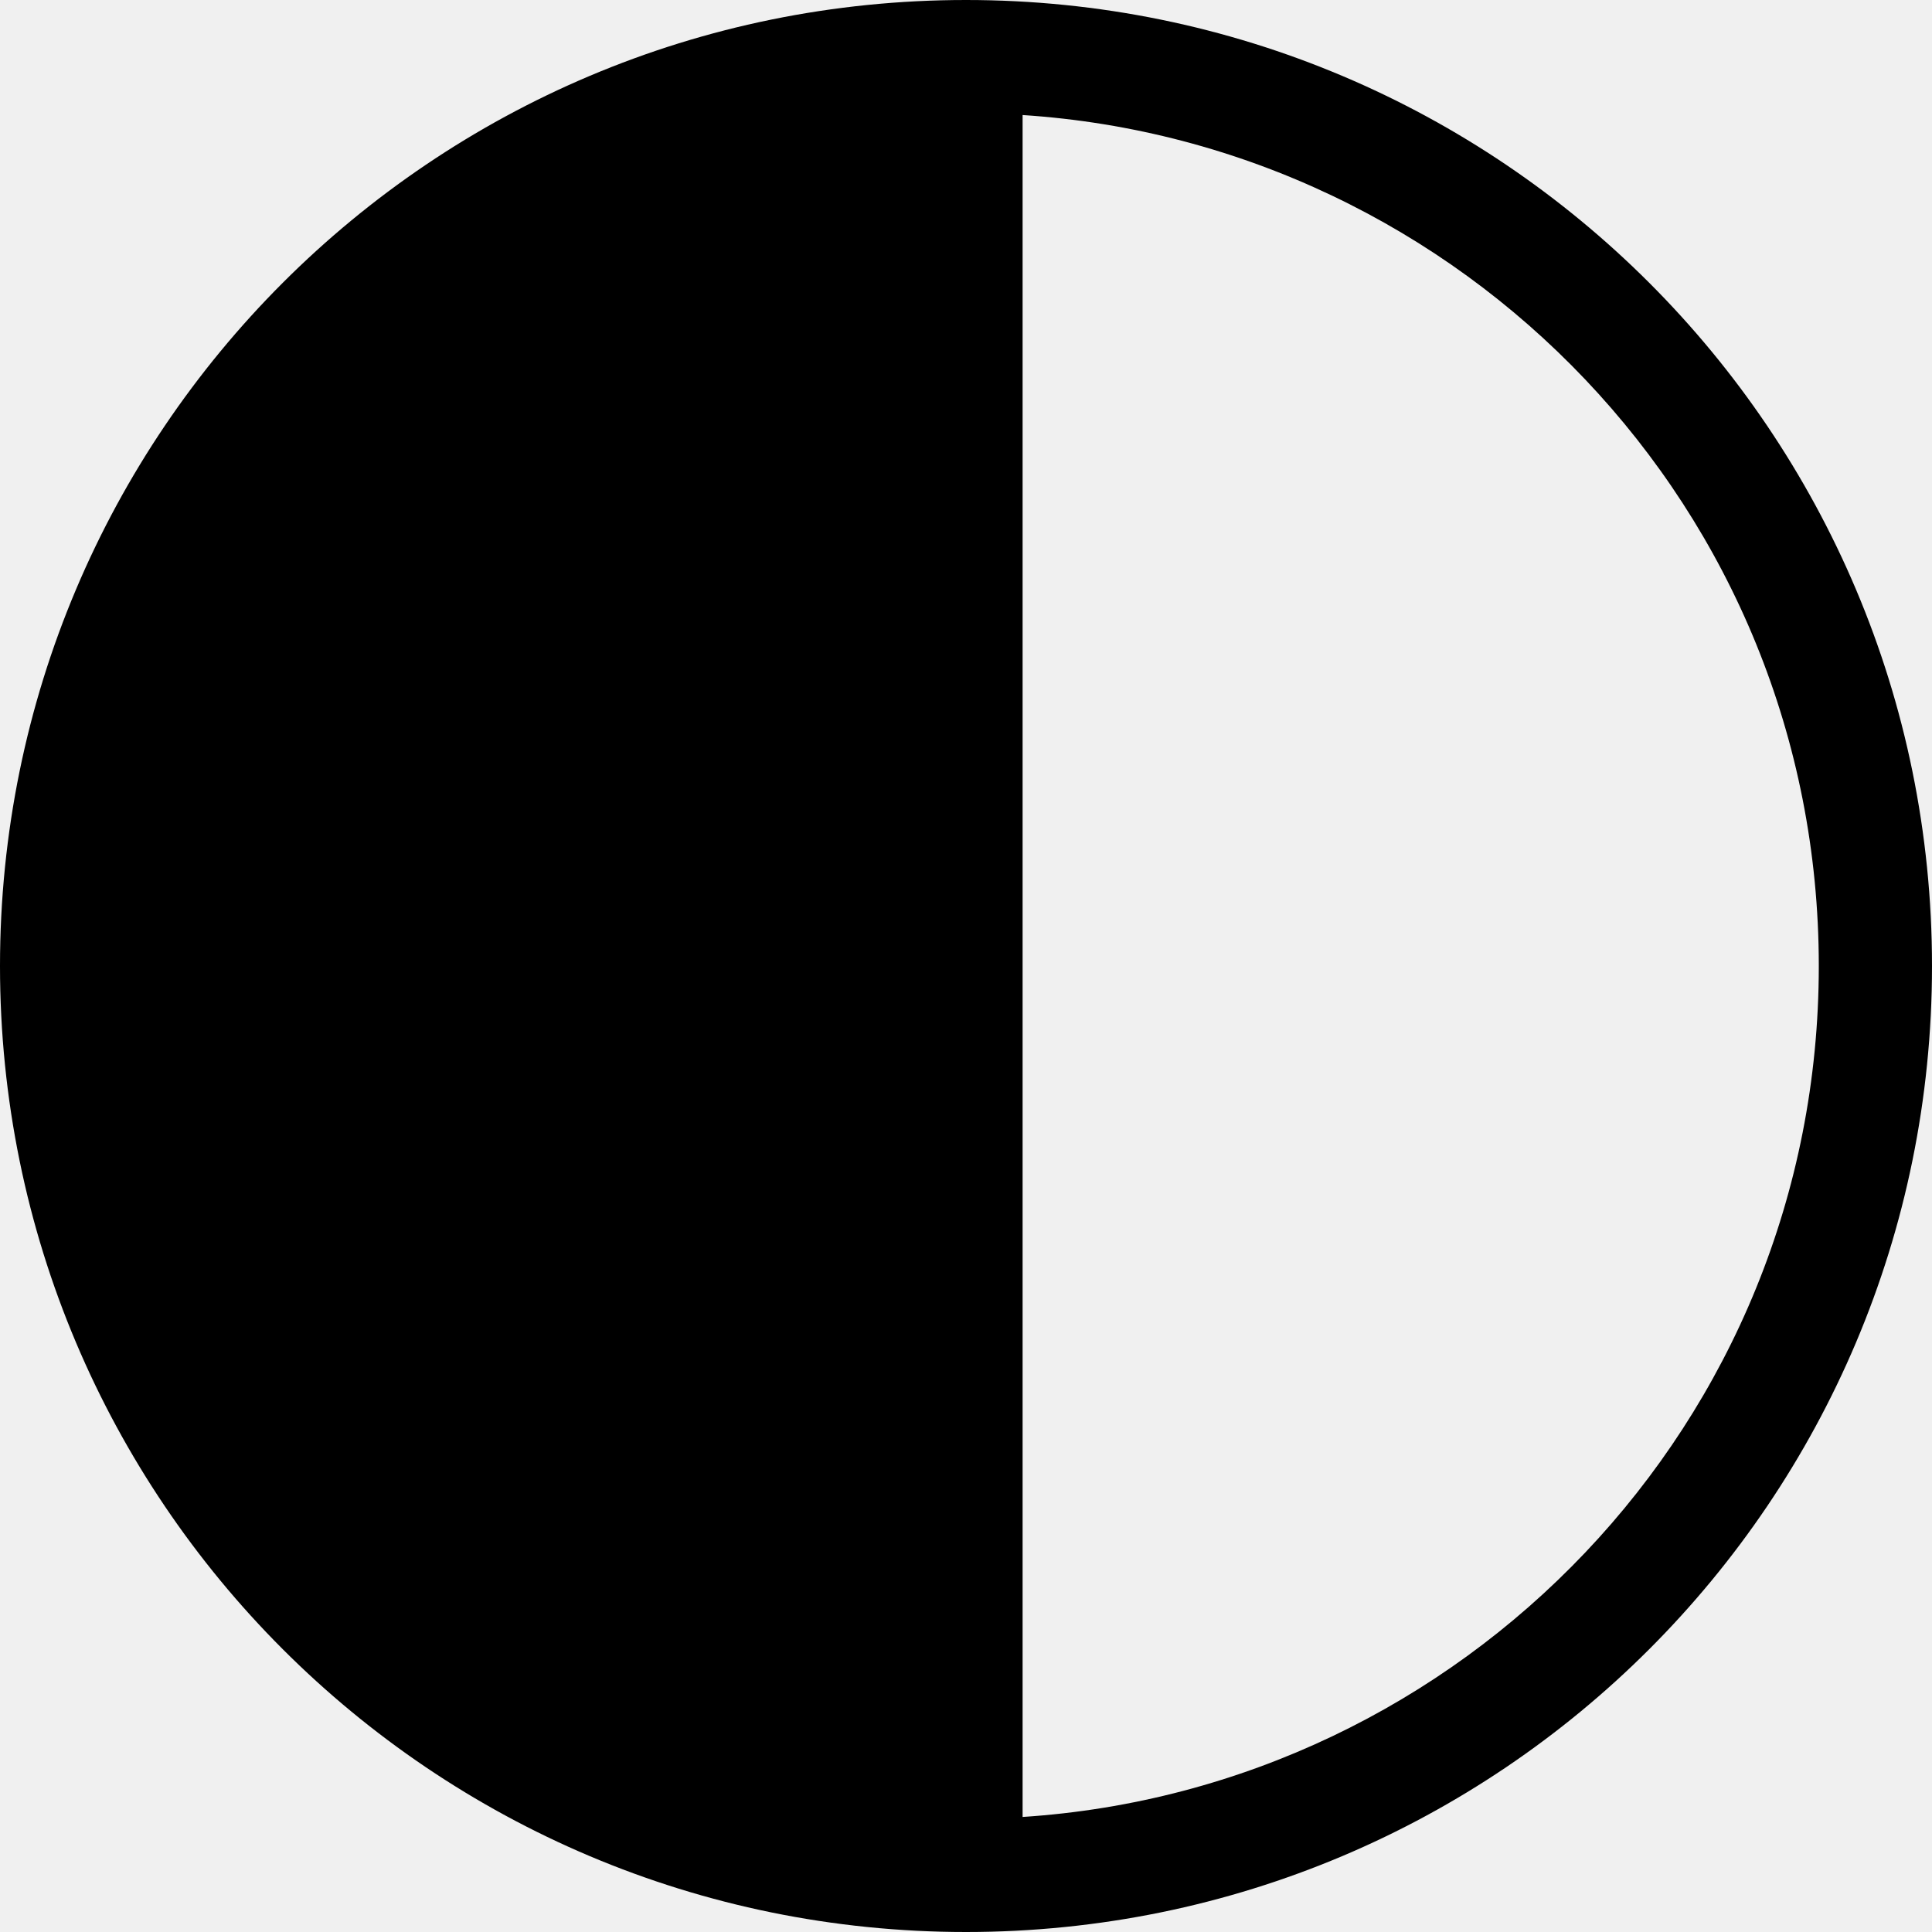
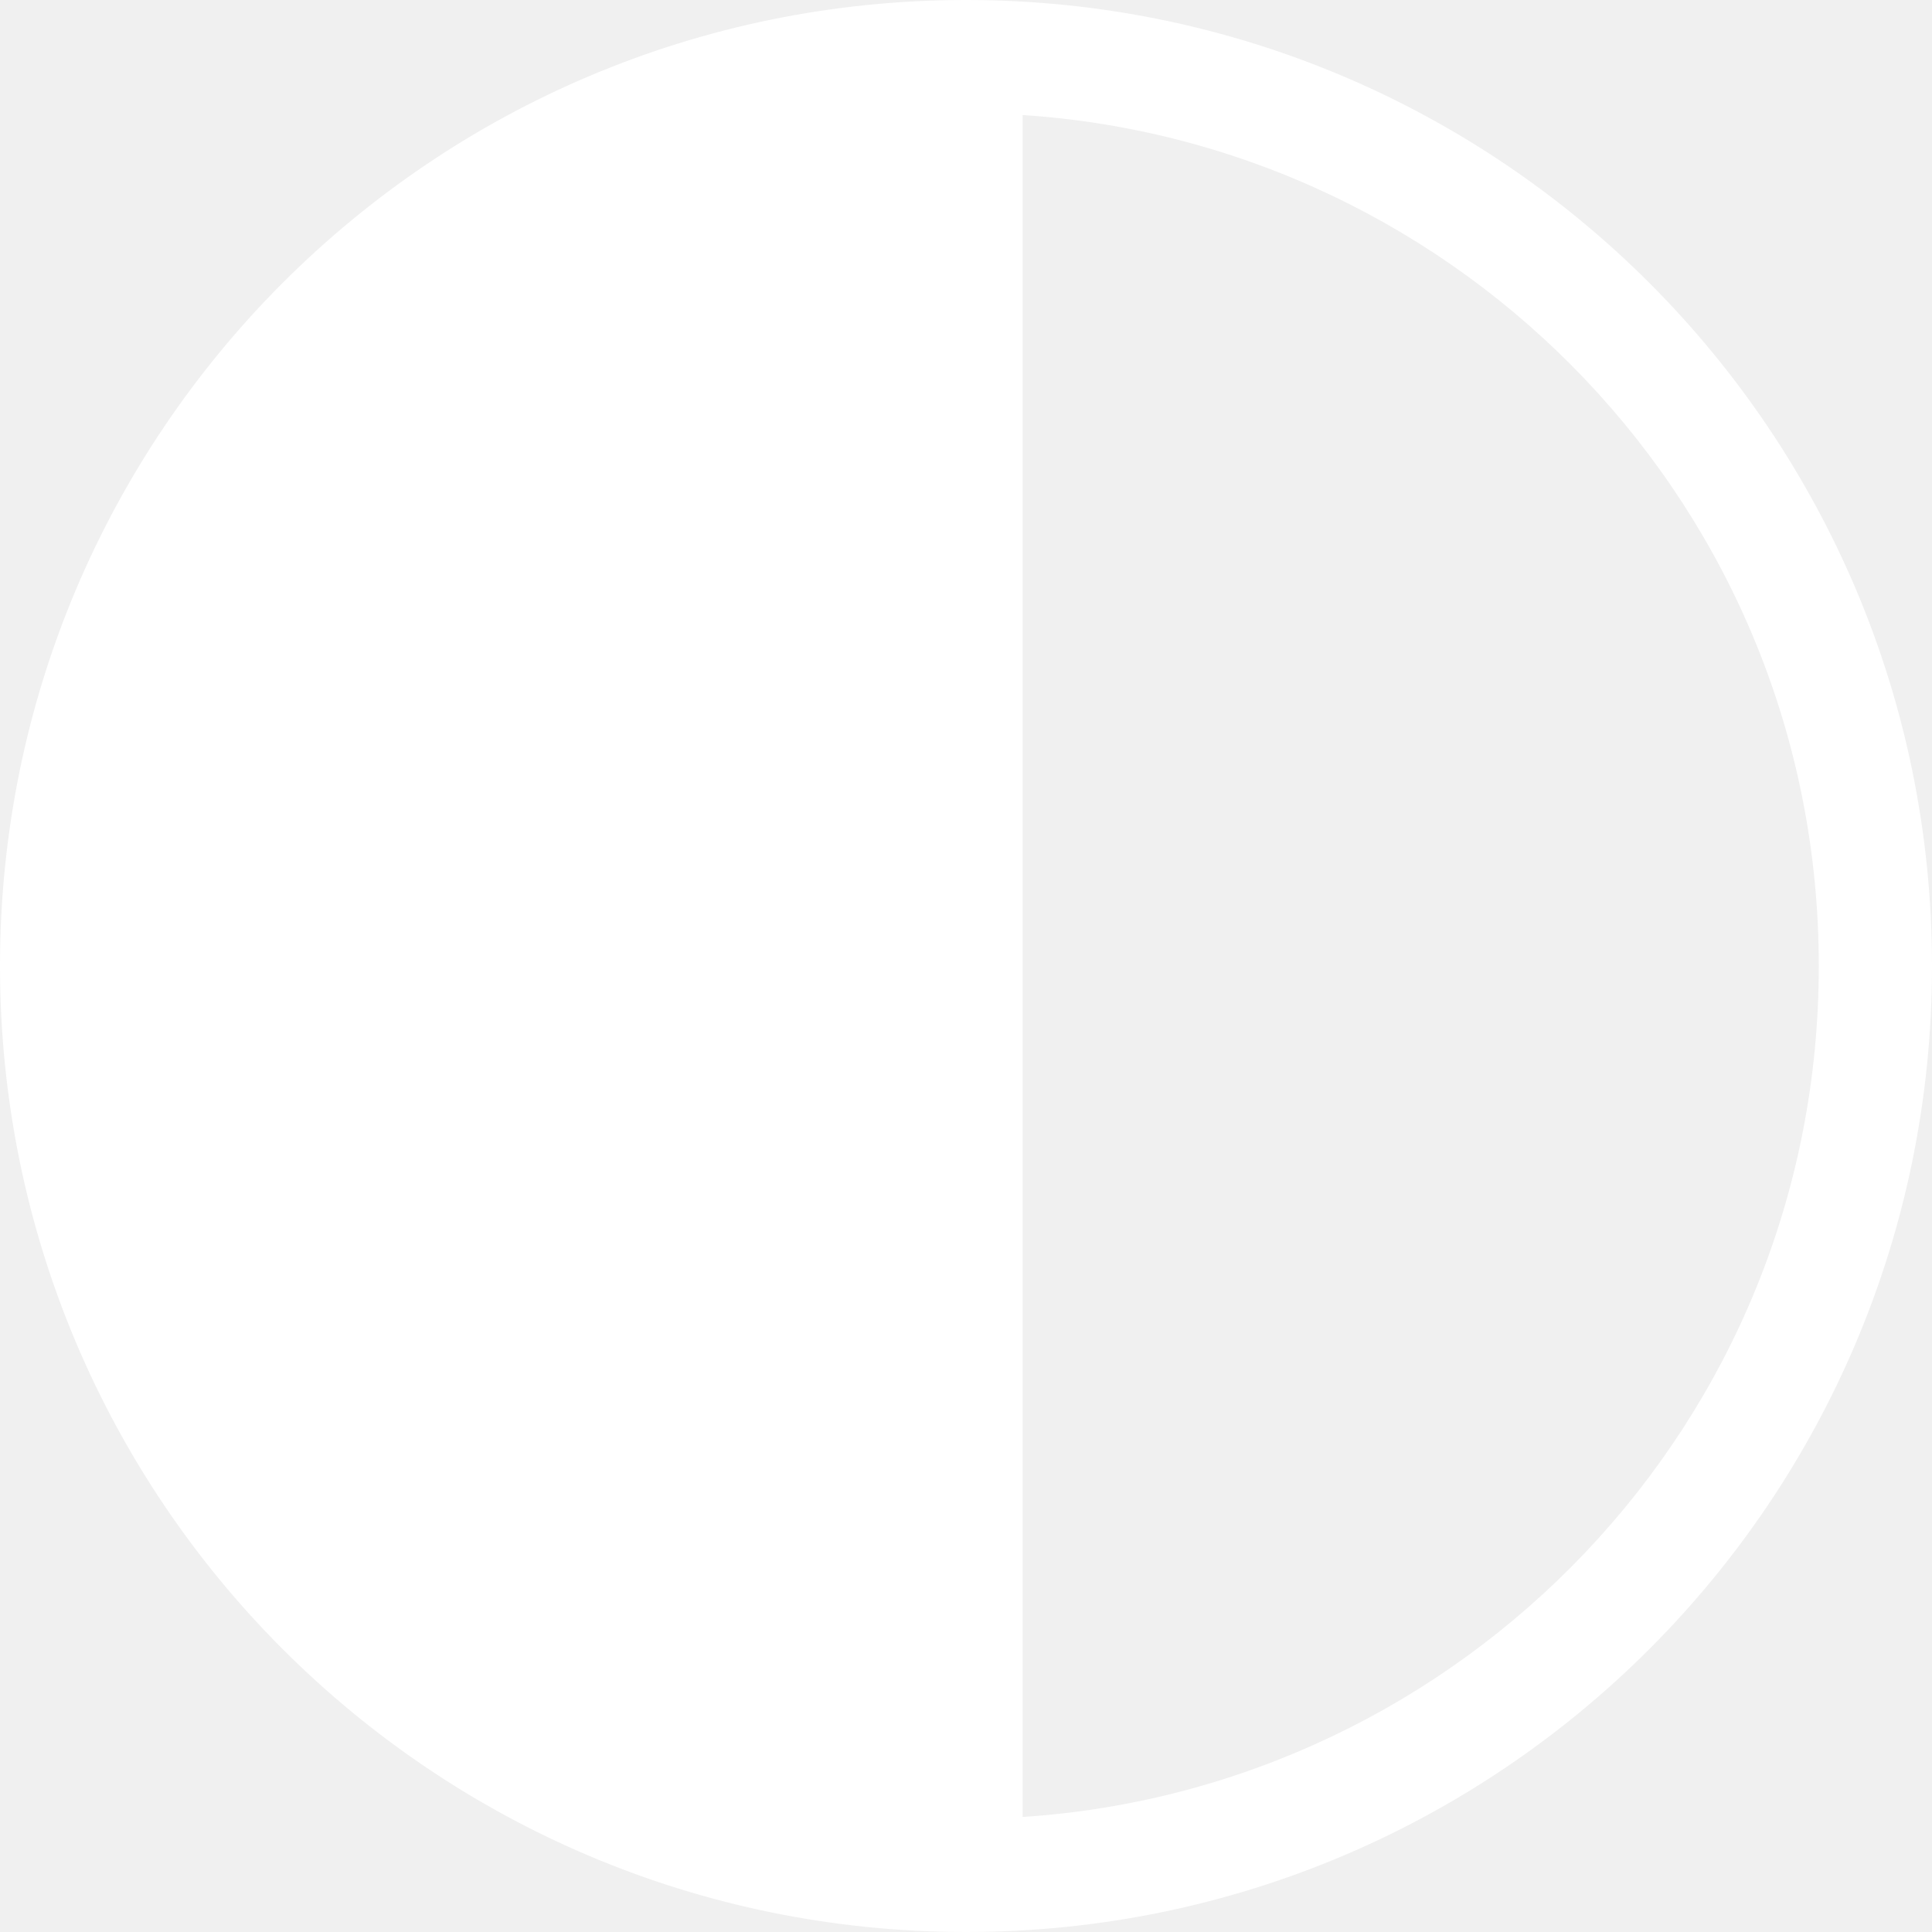
<svg xmlns="http://www.w3.org/2000/svg" version="1.1" id="Capa_1" x="0px" y="0px" viewBox="0 0 512 512" style="enable-background:new 0 0 512 512;" xml:space="preserve">
-   <g>
-     <g>
-       <path d="M256,0C114.509,0,0,114.497,0,256c0,141.491,114.497,256,256,256c141.491,0,256-114.497,256-256    C512,114.509,397.503,0,256,0z M271,481.513V30.487C387.26,38.051,482,134.618,482,256C482,377.349,387.315,473.945,271,481.513z" />
+   <style id="style868" />
+   <defs id="defs41" />
+   <g id="g6" style="fill:#ffffff">
+     <g id="g4" style="fill:#ffffff">
+       <path d="M256,0C114.509,0,0,114.497,0,256c0,141.491,114.497,256,256,256c141.491,0,256-114.497,256-256    C512,114.509,397.503,0,256,0z M271,481.513V30.487C387.26,38.051,482,134.618,482,256C482,377.349,387.315,473.945,271,481.513z" id="path2" style="fill:#ffffff" />
    </g>
  </g>
-   <g>
+   <g id="g8">
</g>
-   <g>
+   <g id="g10">
</g>
-   <g>
+   <g id="g12">
</g>
-   <g>
+   <g id="g14">
</g>
-   <g>
+   <g id="g16">
</g>
-   <g>
+   <g id="g18">
</g>
-   <g>
+   <g id="g20">
</g>
-   <g>
+   <g id="g22">
</g>
-   <g>
+   <g id="g24">
</g>
-   <g>
+   <g id="g26">
</g>
-   <g>
+   <g id="g28">
</g>
-   <g>
+   <g id="g30">
</g>
-   <g>
+   <g id="g32">
</g>
-   <g>
+   <g id="g34">
</g>
-   <g>
+   <g id="g36">
</g>
</svg>
